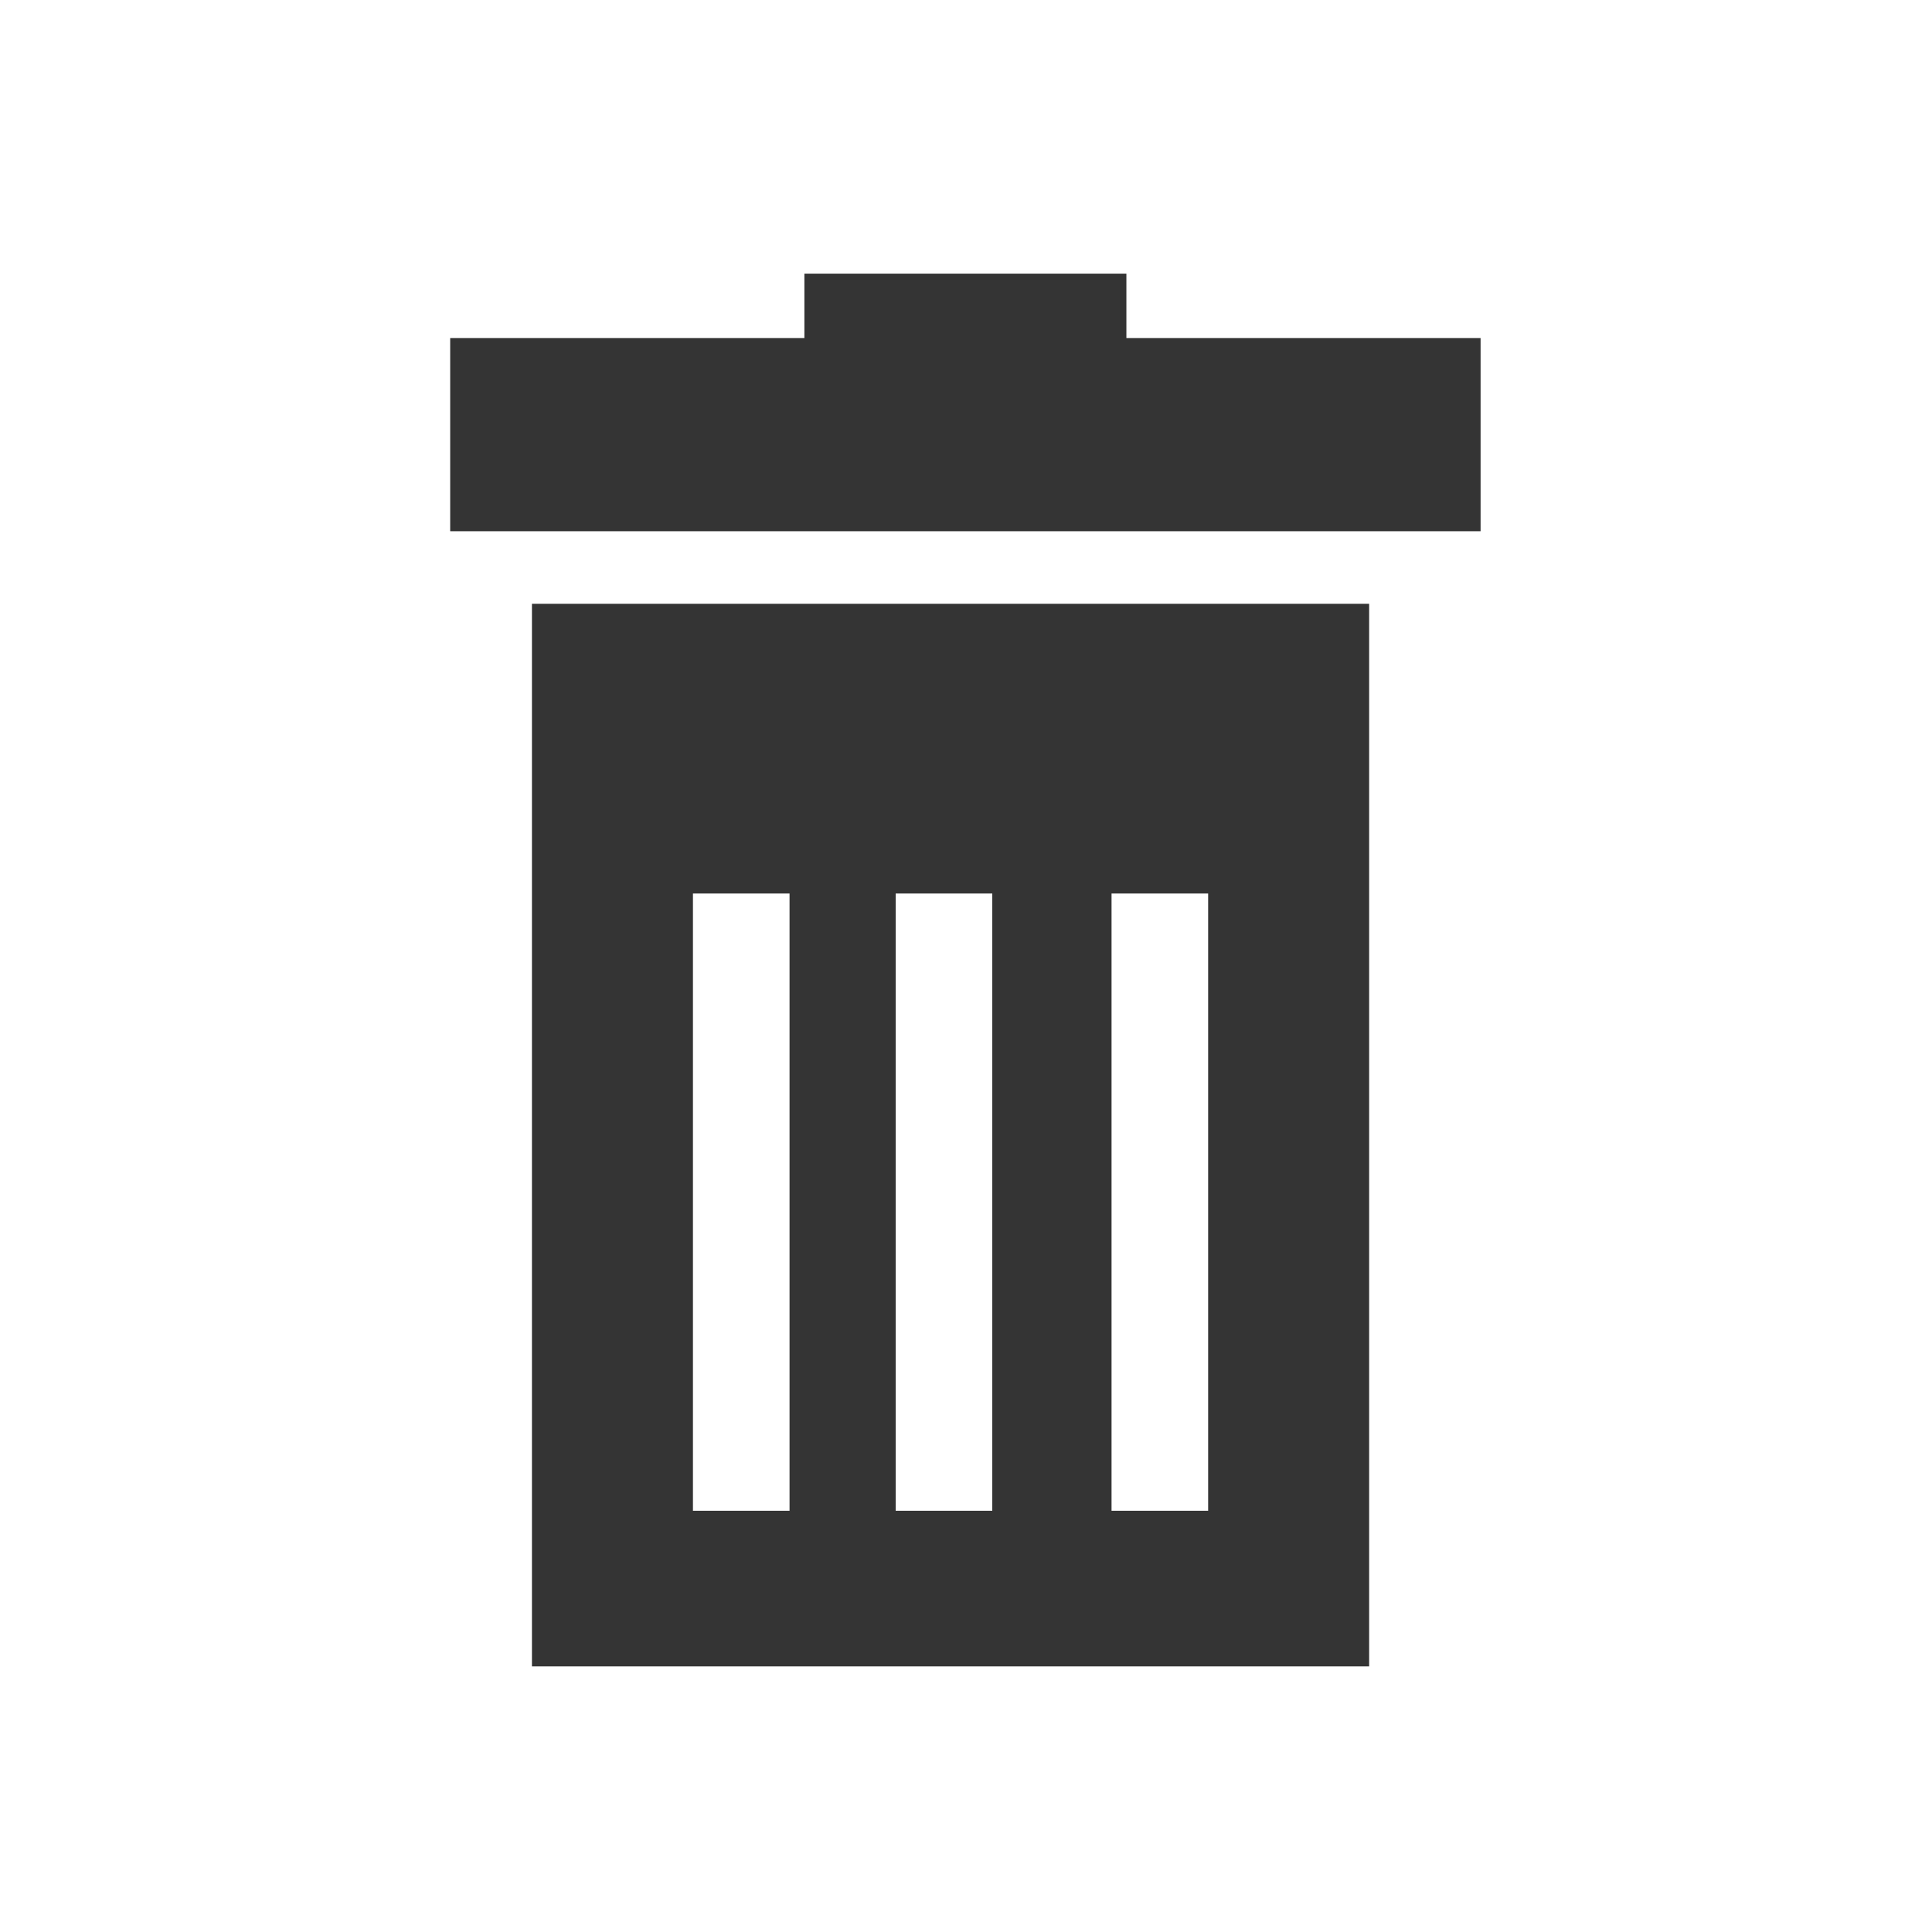
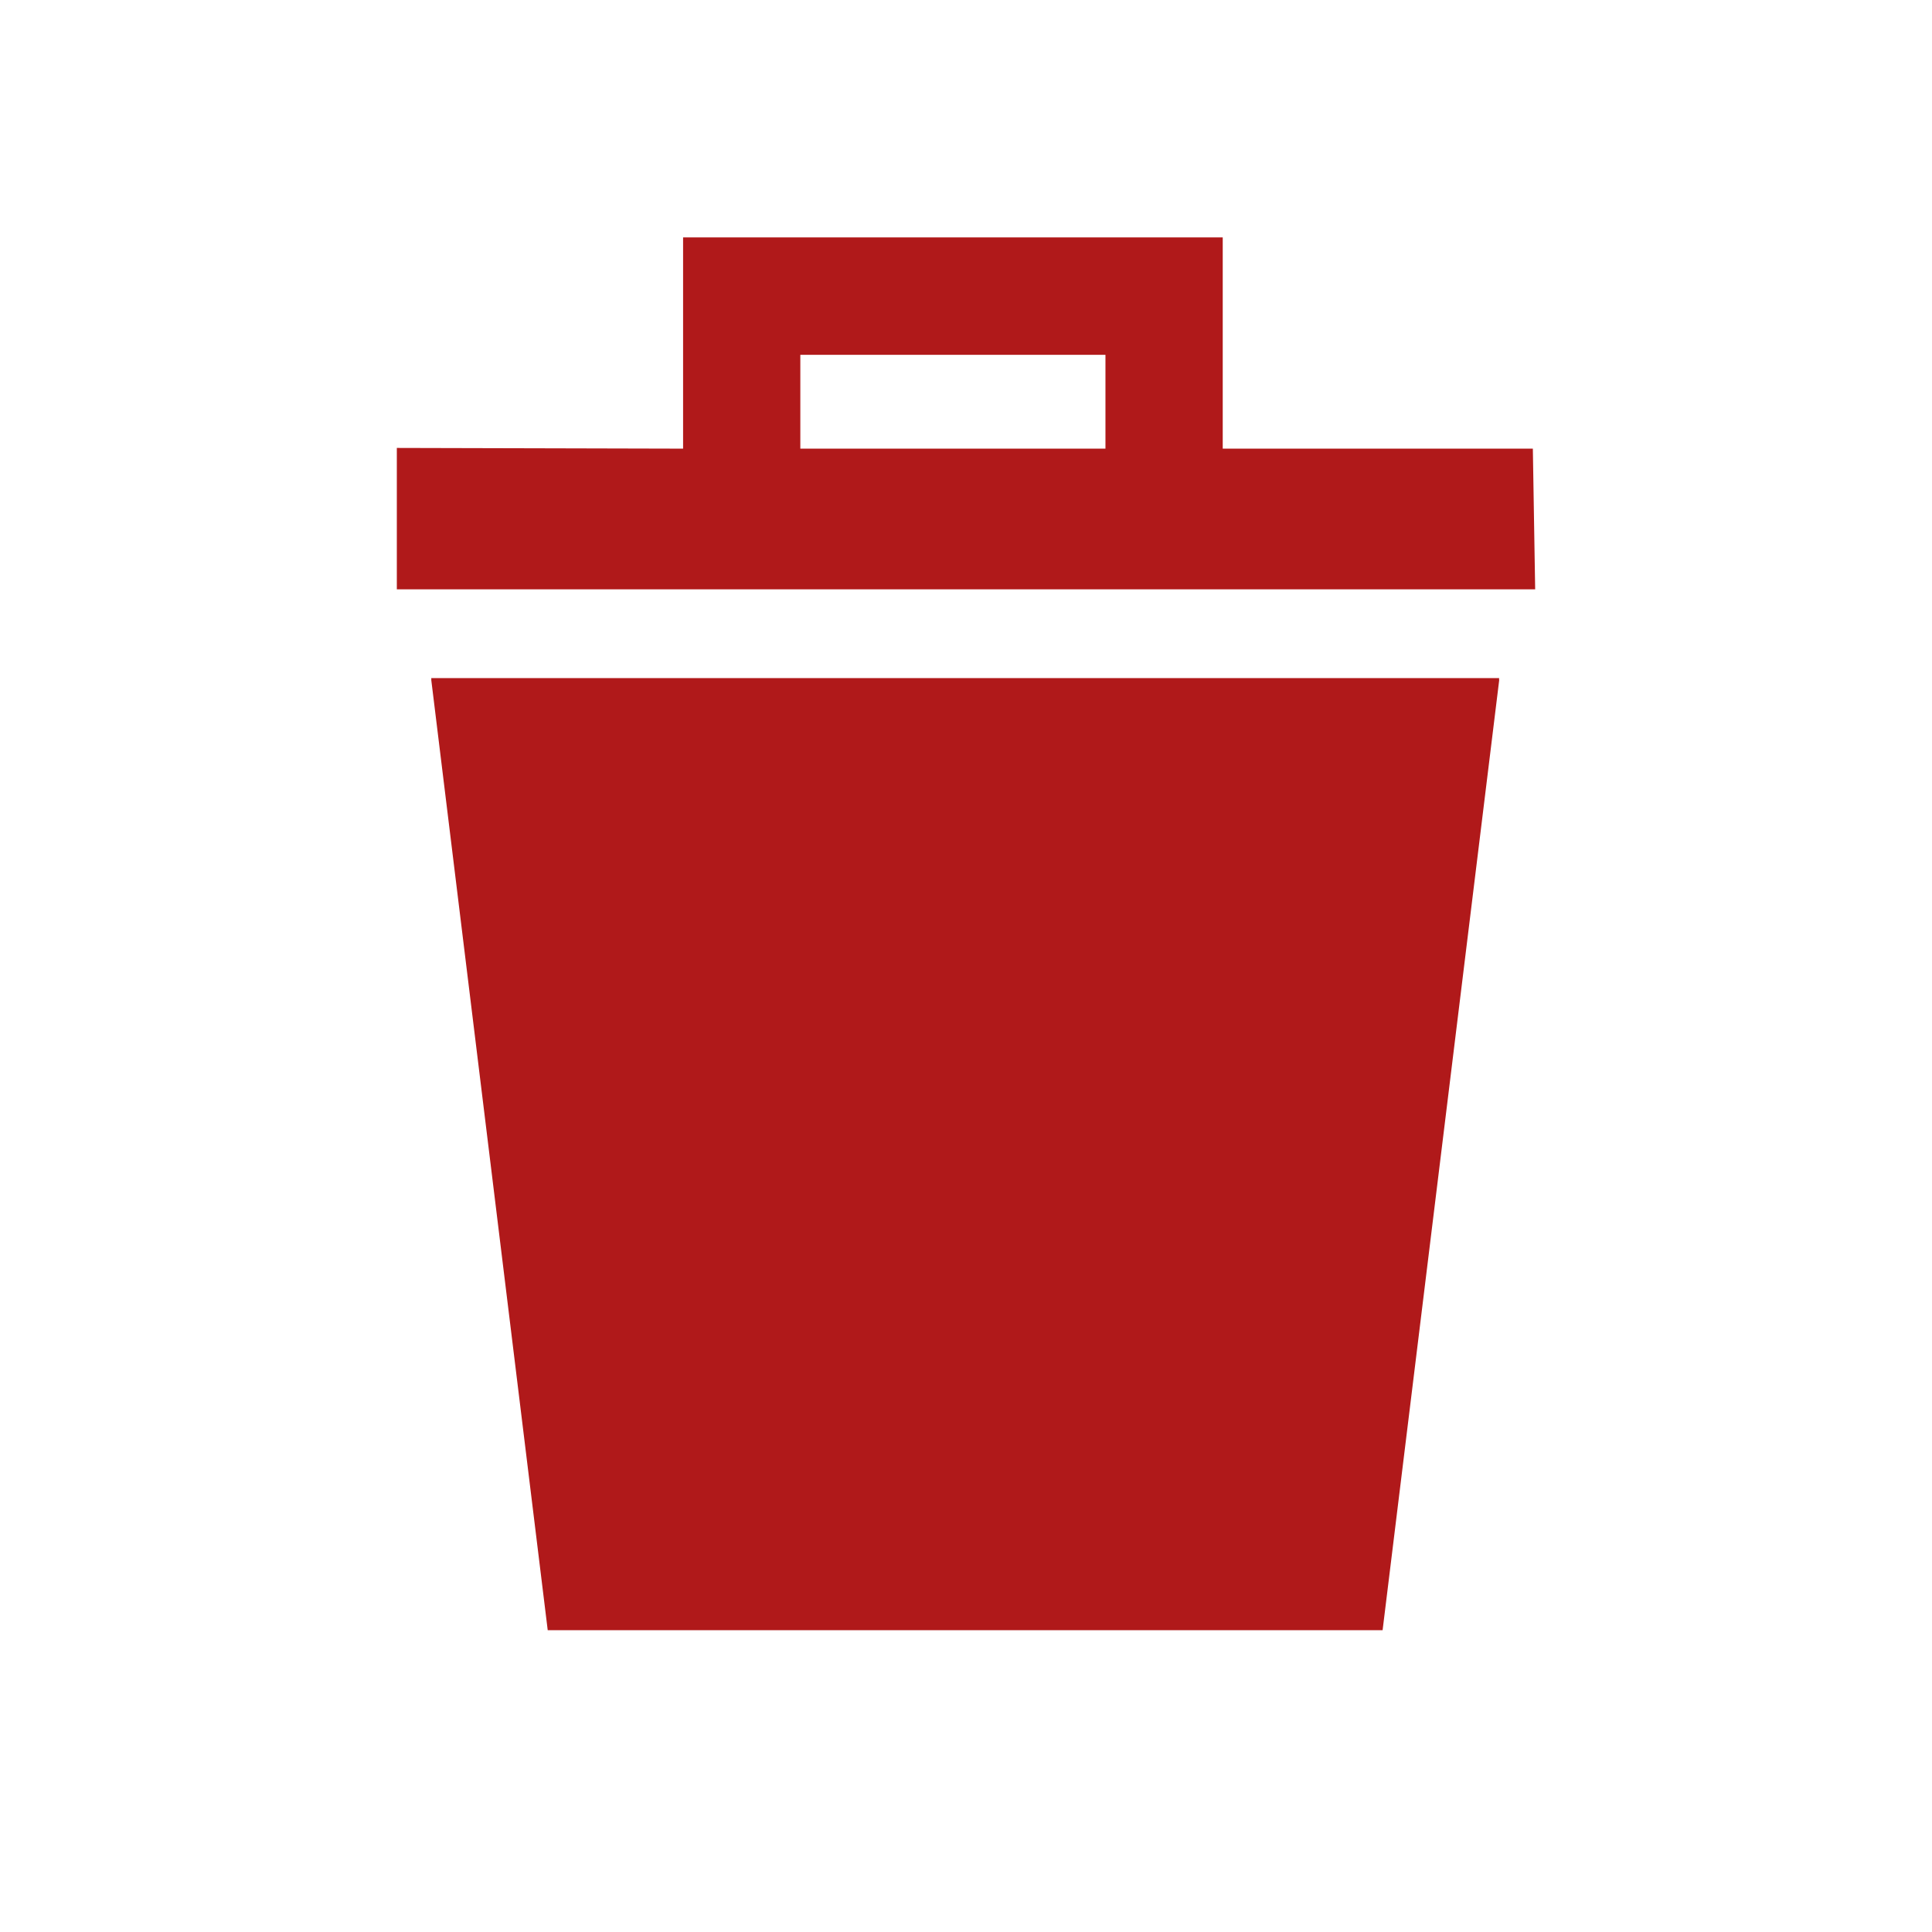
<svg xmlns="http://www.w3.org/2000/svg" version="1.1" id="Calque_1" x="0px" y="0px" width="60px" height="60px" viewBox="0 0 60 60" enable-background="new 0 0 60 60" xml:space="preserve">
  <g>
-     <polygon fill="#343434" points="34.981,10.498 34.981,8.498 24.981,8.498 24.981,10.498 13.981,10.498 13.981,16.498    45.981,16.498 45.981,10.498  " />
-     <path fill="#343434" d="M16.52,18.751v33h1.833h3.167h3h3.295h3h3.705h3h3.833h1.167v-33H16.52z M21.52,46.918V27.749h3v19.169   H21.52z M27.816,46.918V27.749h3v19.169H27.816z M34.52,46.918V27.749h3v19.169H34.52z" />
+     <path fill="#B0191A" d="M47.604,13.933h-9.631v-6.56H21.214v6.56l-8.89-0.022v4.392h35.352L47.604,13.933z M34.331,11.019v2.914   h-9.476v-2.914H34.331z" />
+     <polygon fill="#B0191A" points="46.559,21.059 13.392,21.059 13.397,21.105 13.392,21.105 17.01,50.627 42.938,50.627    46.561,21.105 46.552,21.105  " />
  </g>
</svg>
